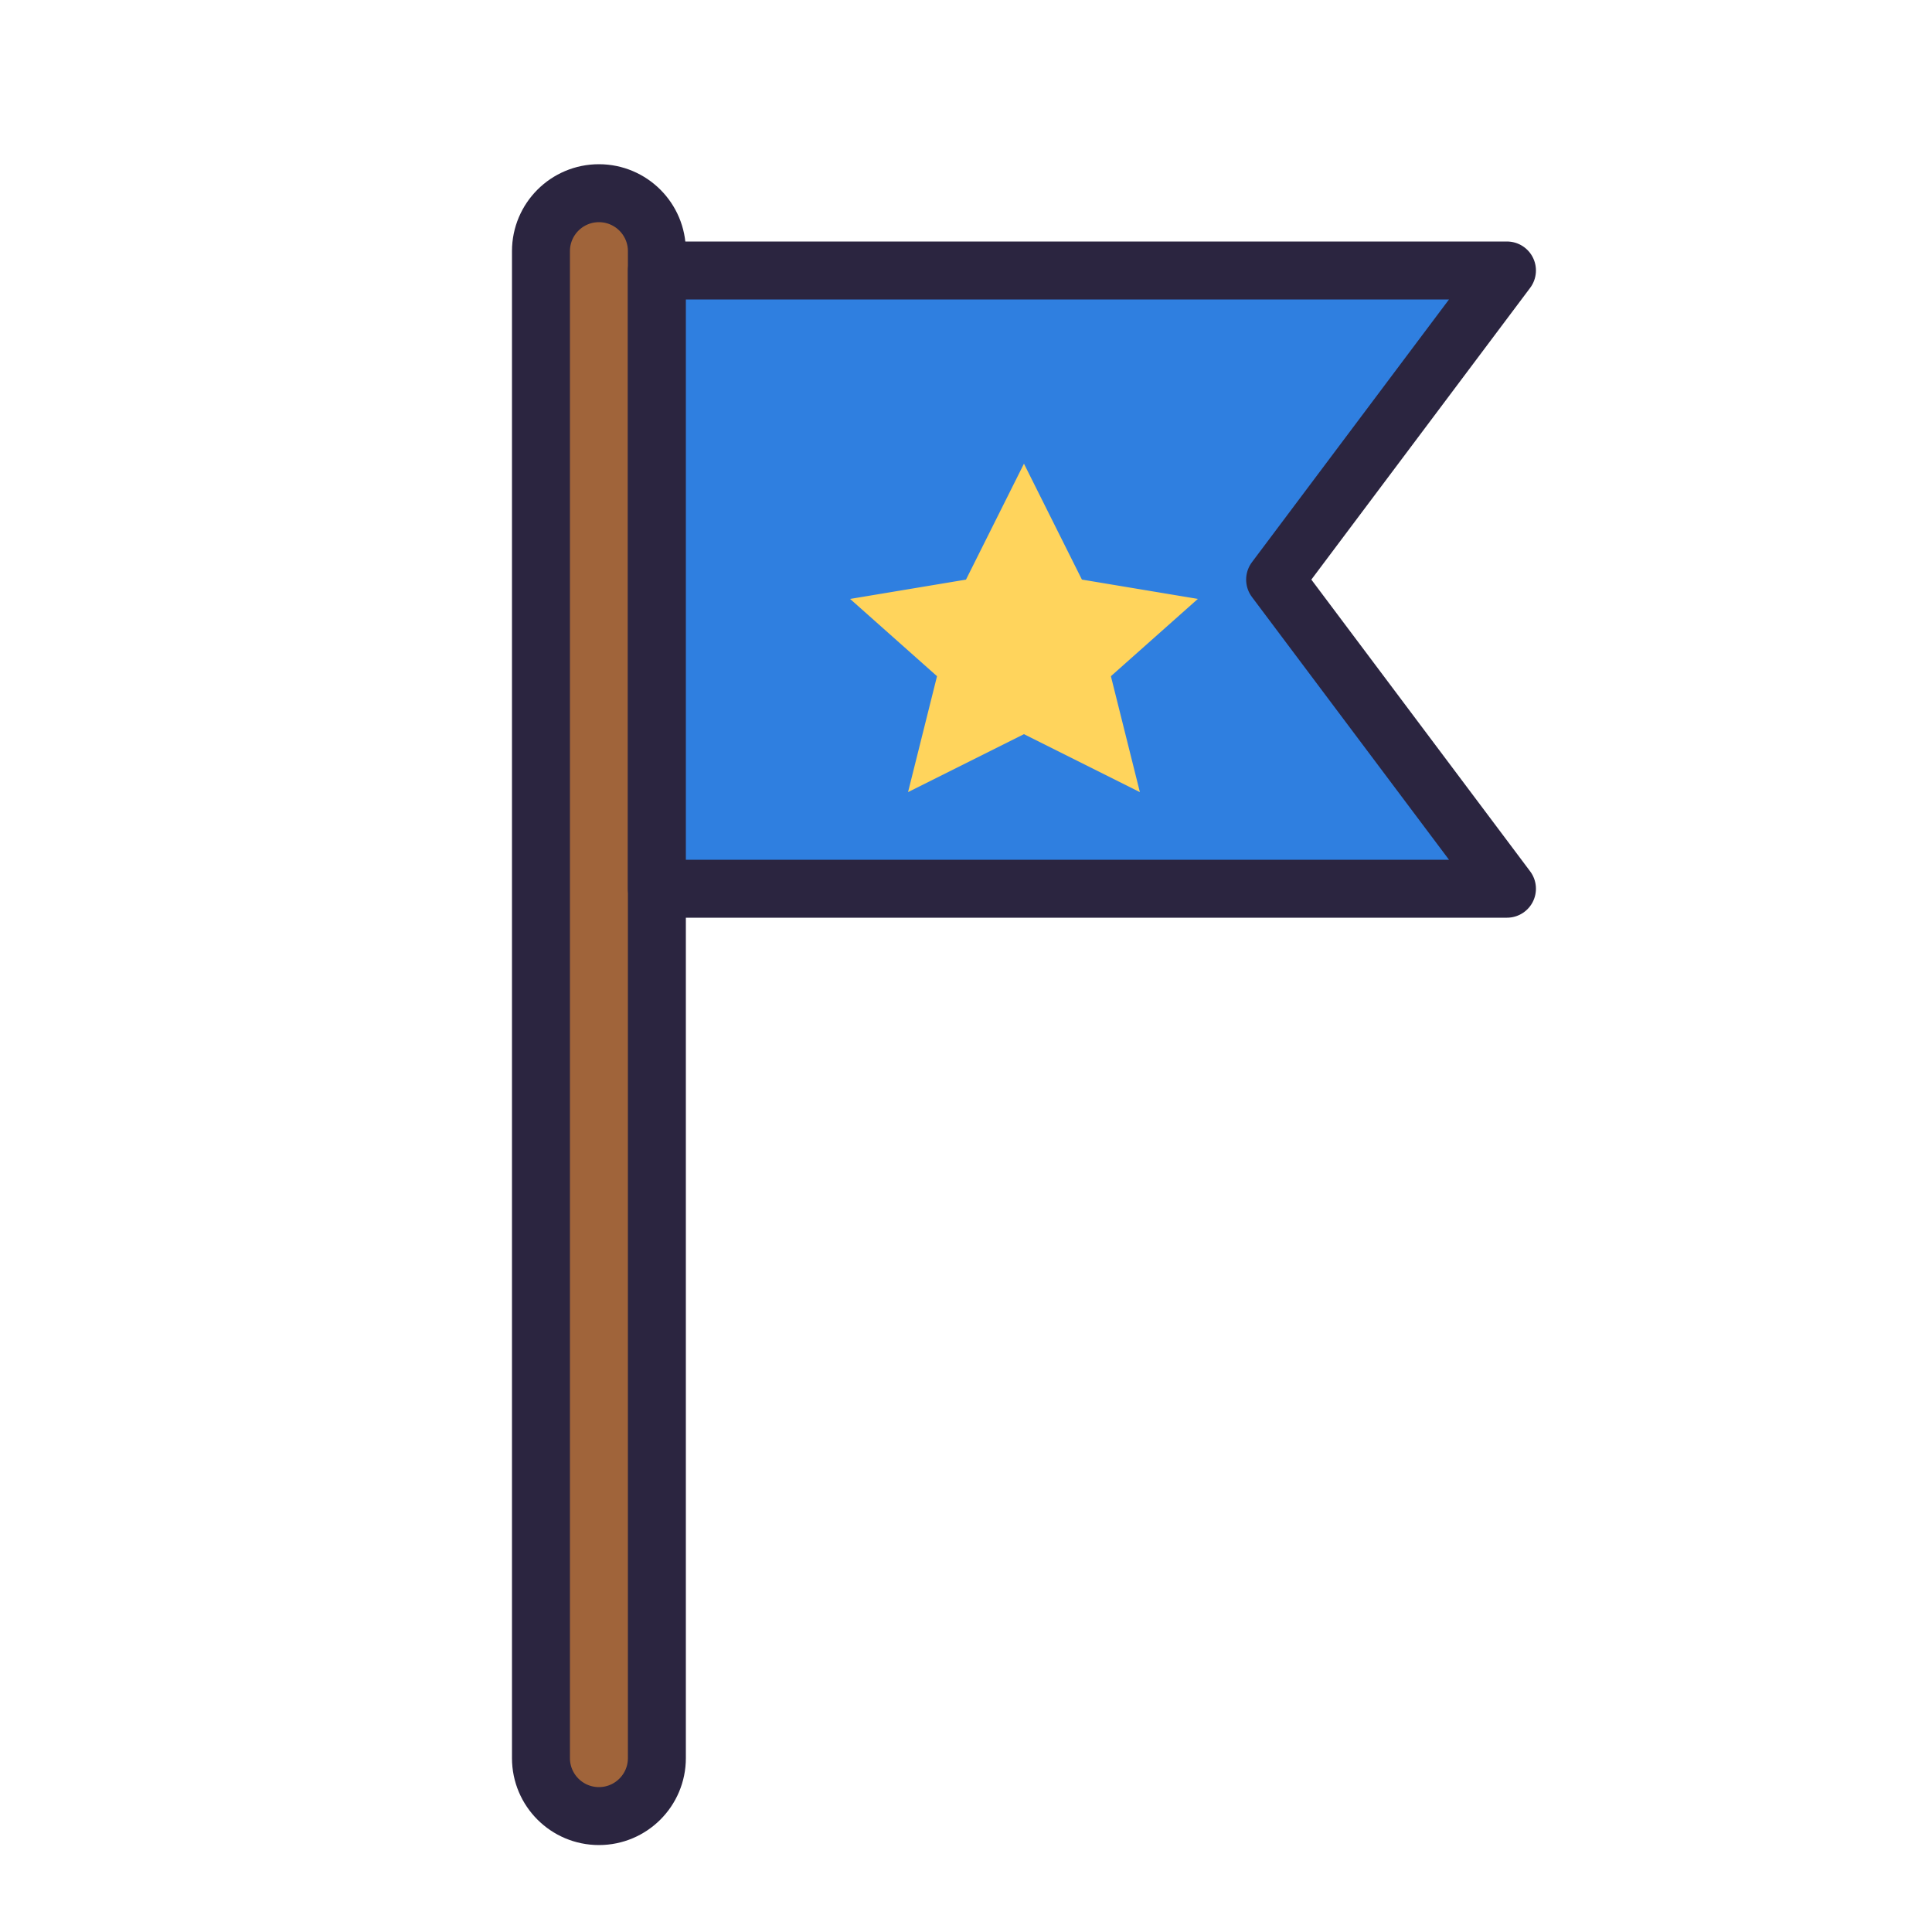
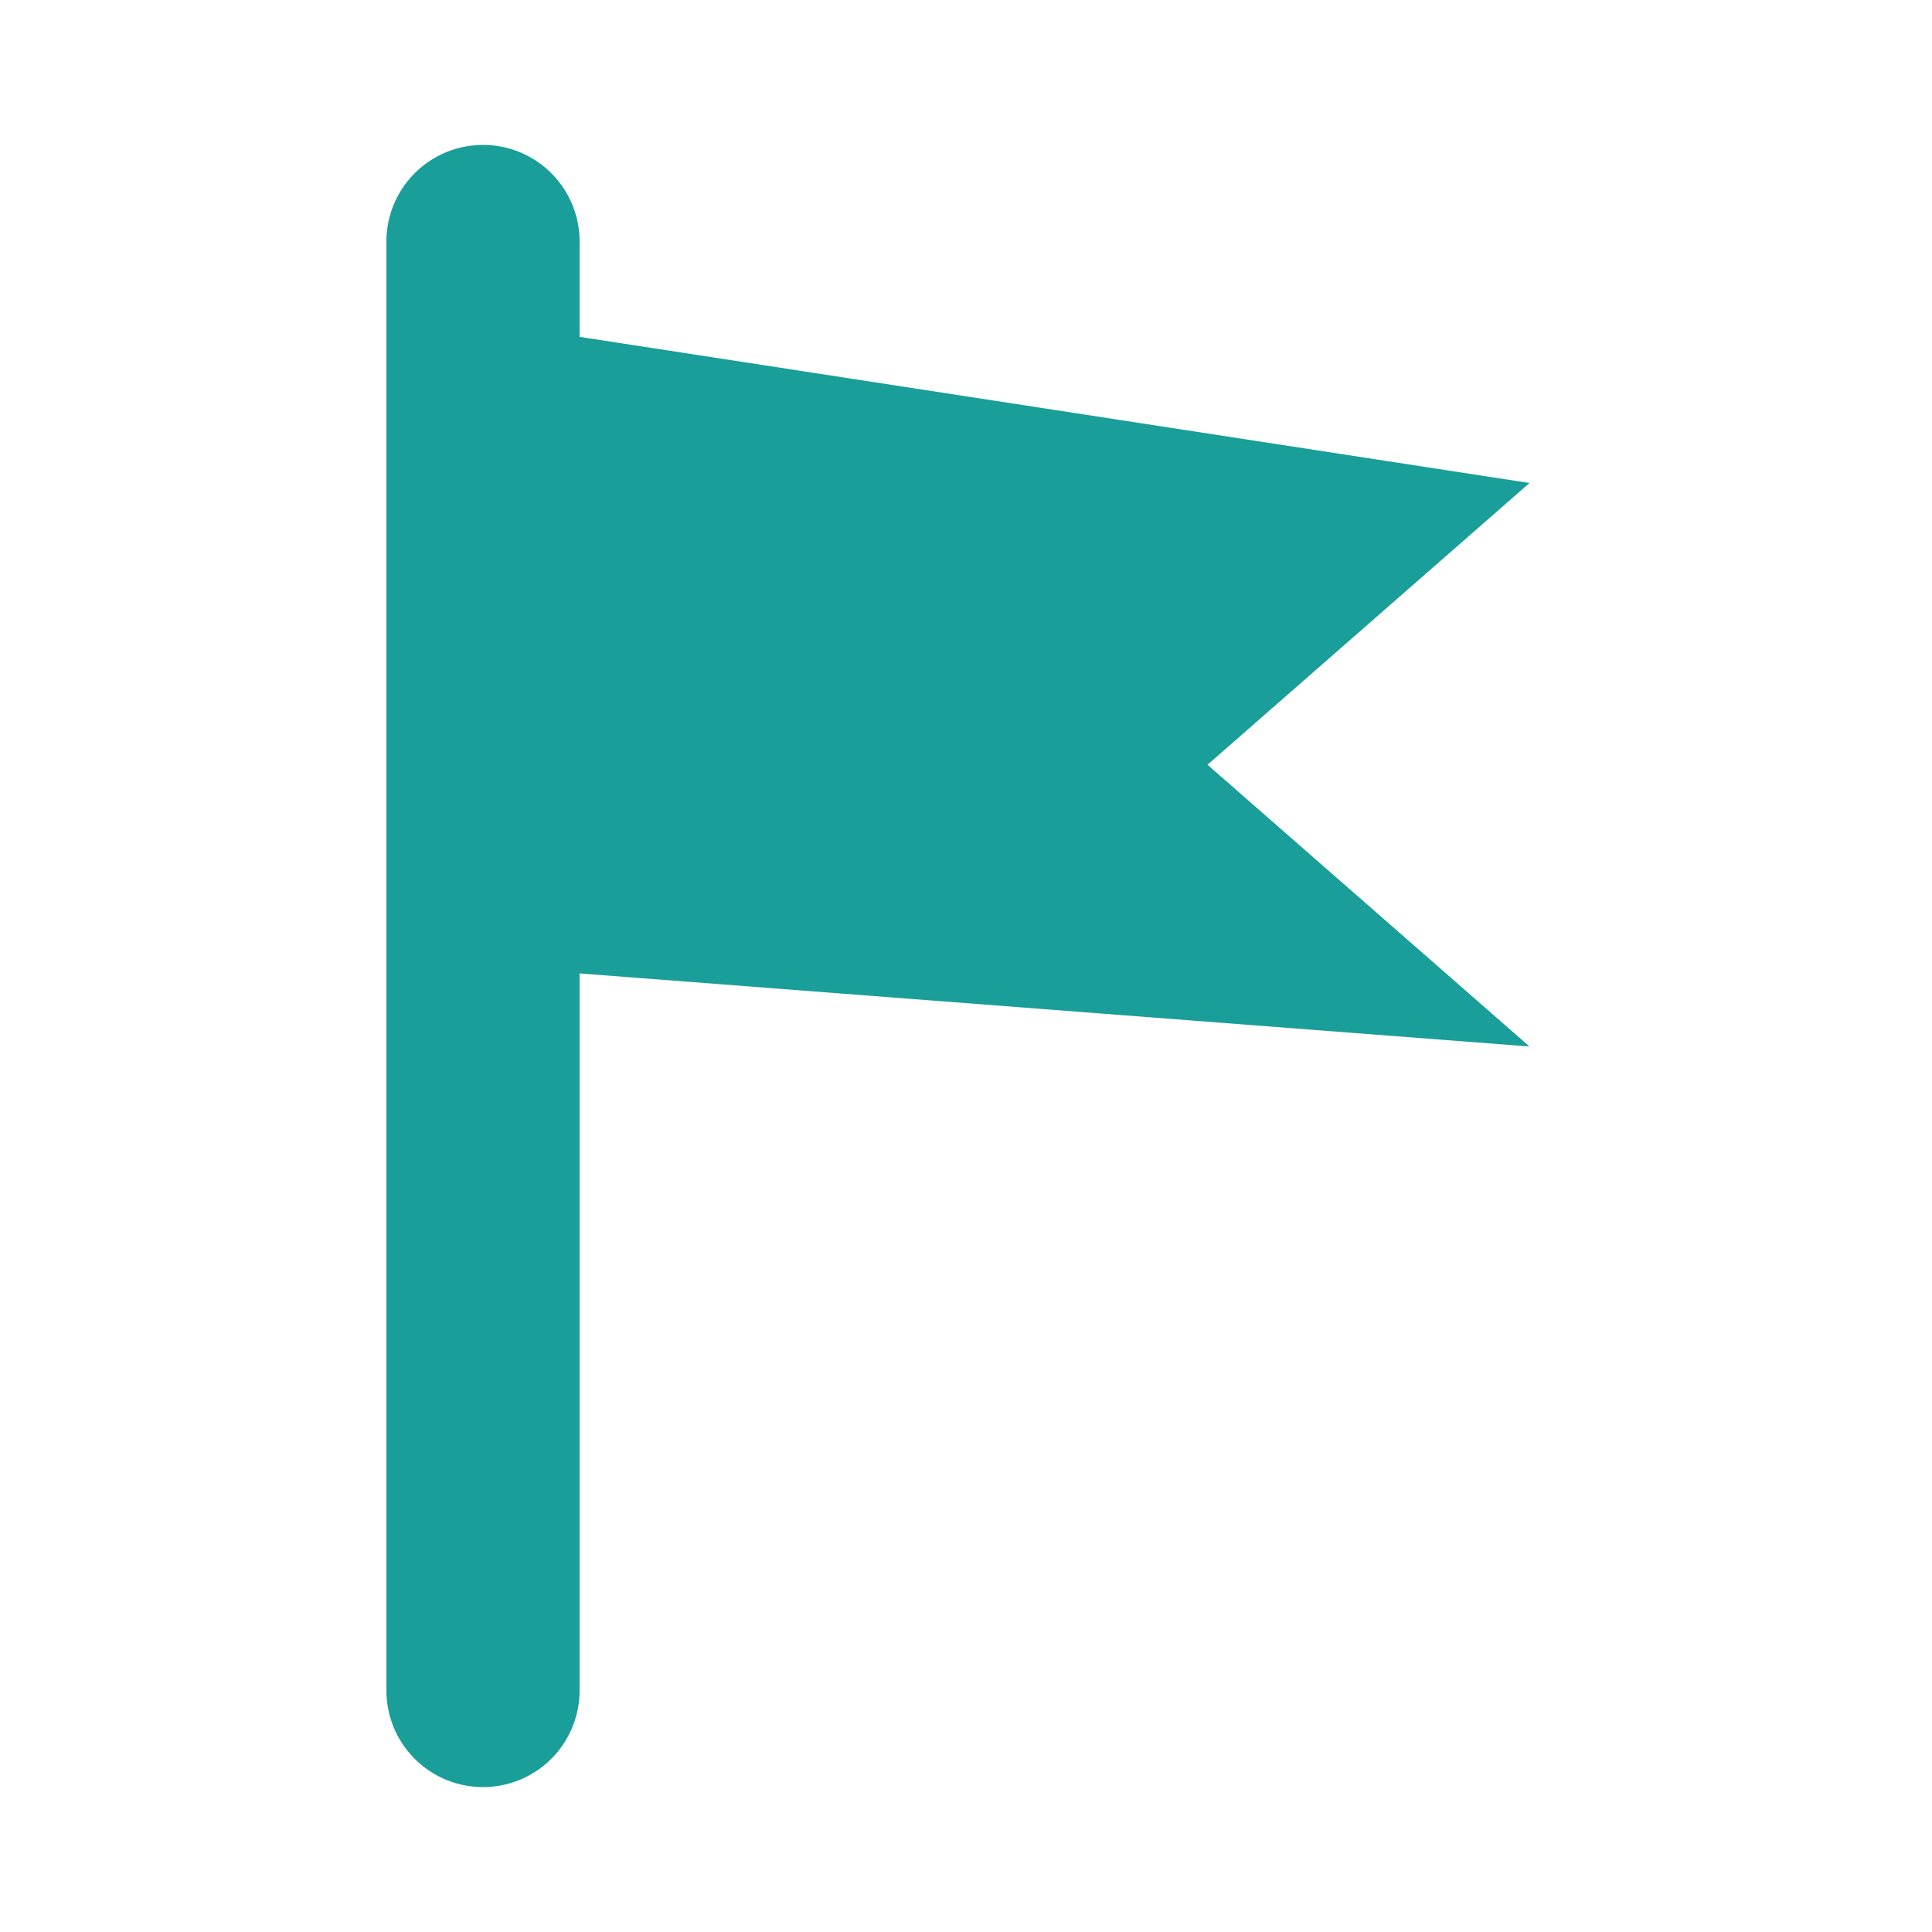
- <svg xmlns="http://www.w3.org/2000/svg" viewBox="0 0 100 100">
-   <rect x="28" y="10" width="6" height="84" rx="3" fill="#A0643A" stroke="#2B2540" stroke-width="3" />
-   <path d="M34 14 H78 L66 30 L78 46 H34 Z" fill="#2F7FE0" stroke="#2B2540" stroke-width="3" stroke-linejoin="round" />
-   <path d="M50 30 L53 24 L56 30 L62 31 L57.5 35 L59 41 L53 38 L47 41 L48.5 35 L44 31 Z" fill="#FFD45C" />
+ <svg xmlns="http://www.w3.org/2000/svg" viewBox="0 0 24 24">
+   <path d="M6 21 L6 3" stroke="#1A9E9A" stroke-width="2.4" stroke-linecap="round" />
+   <path d="M6 4 L19 6 L15 9.5 L19 13 L6 12 Z" fill="#1A9E9A" />
</svg>
